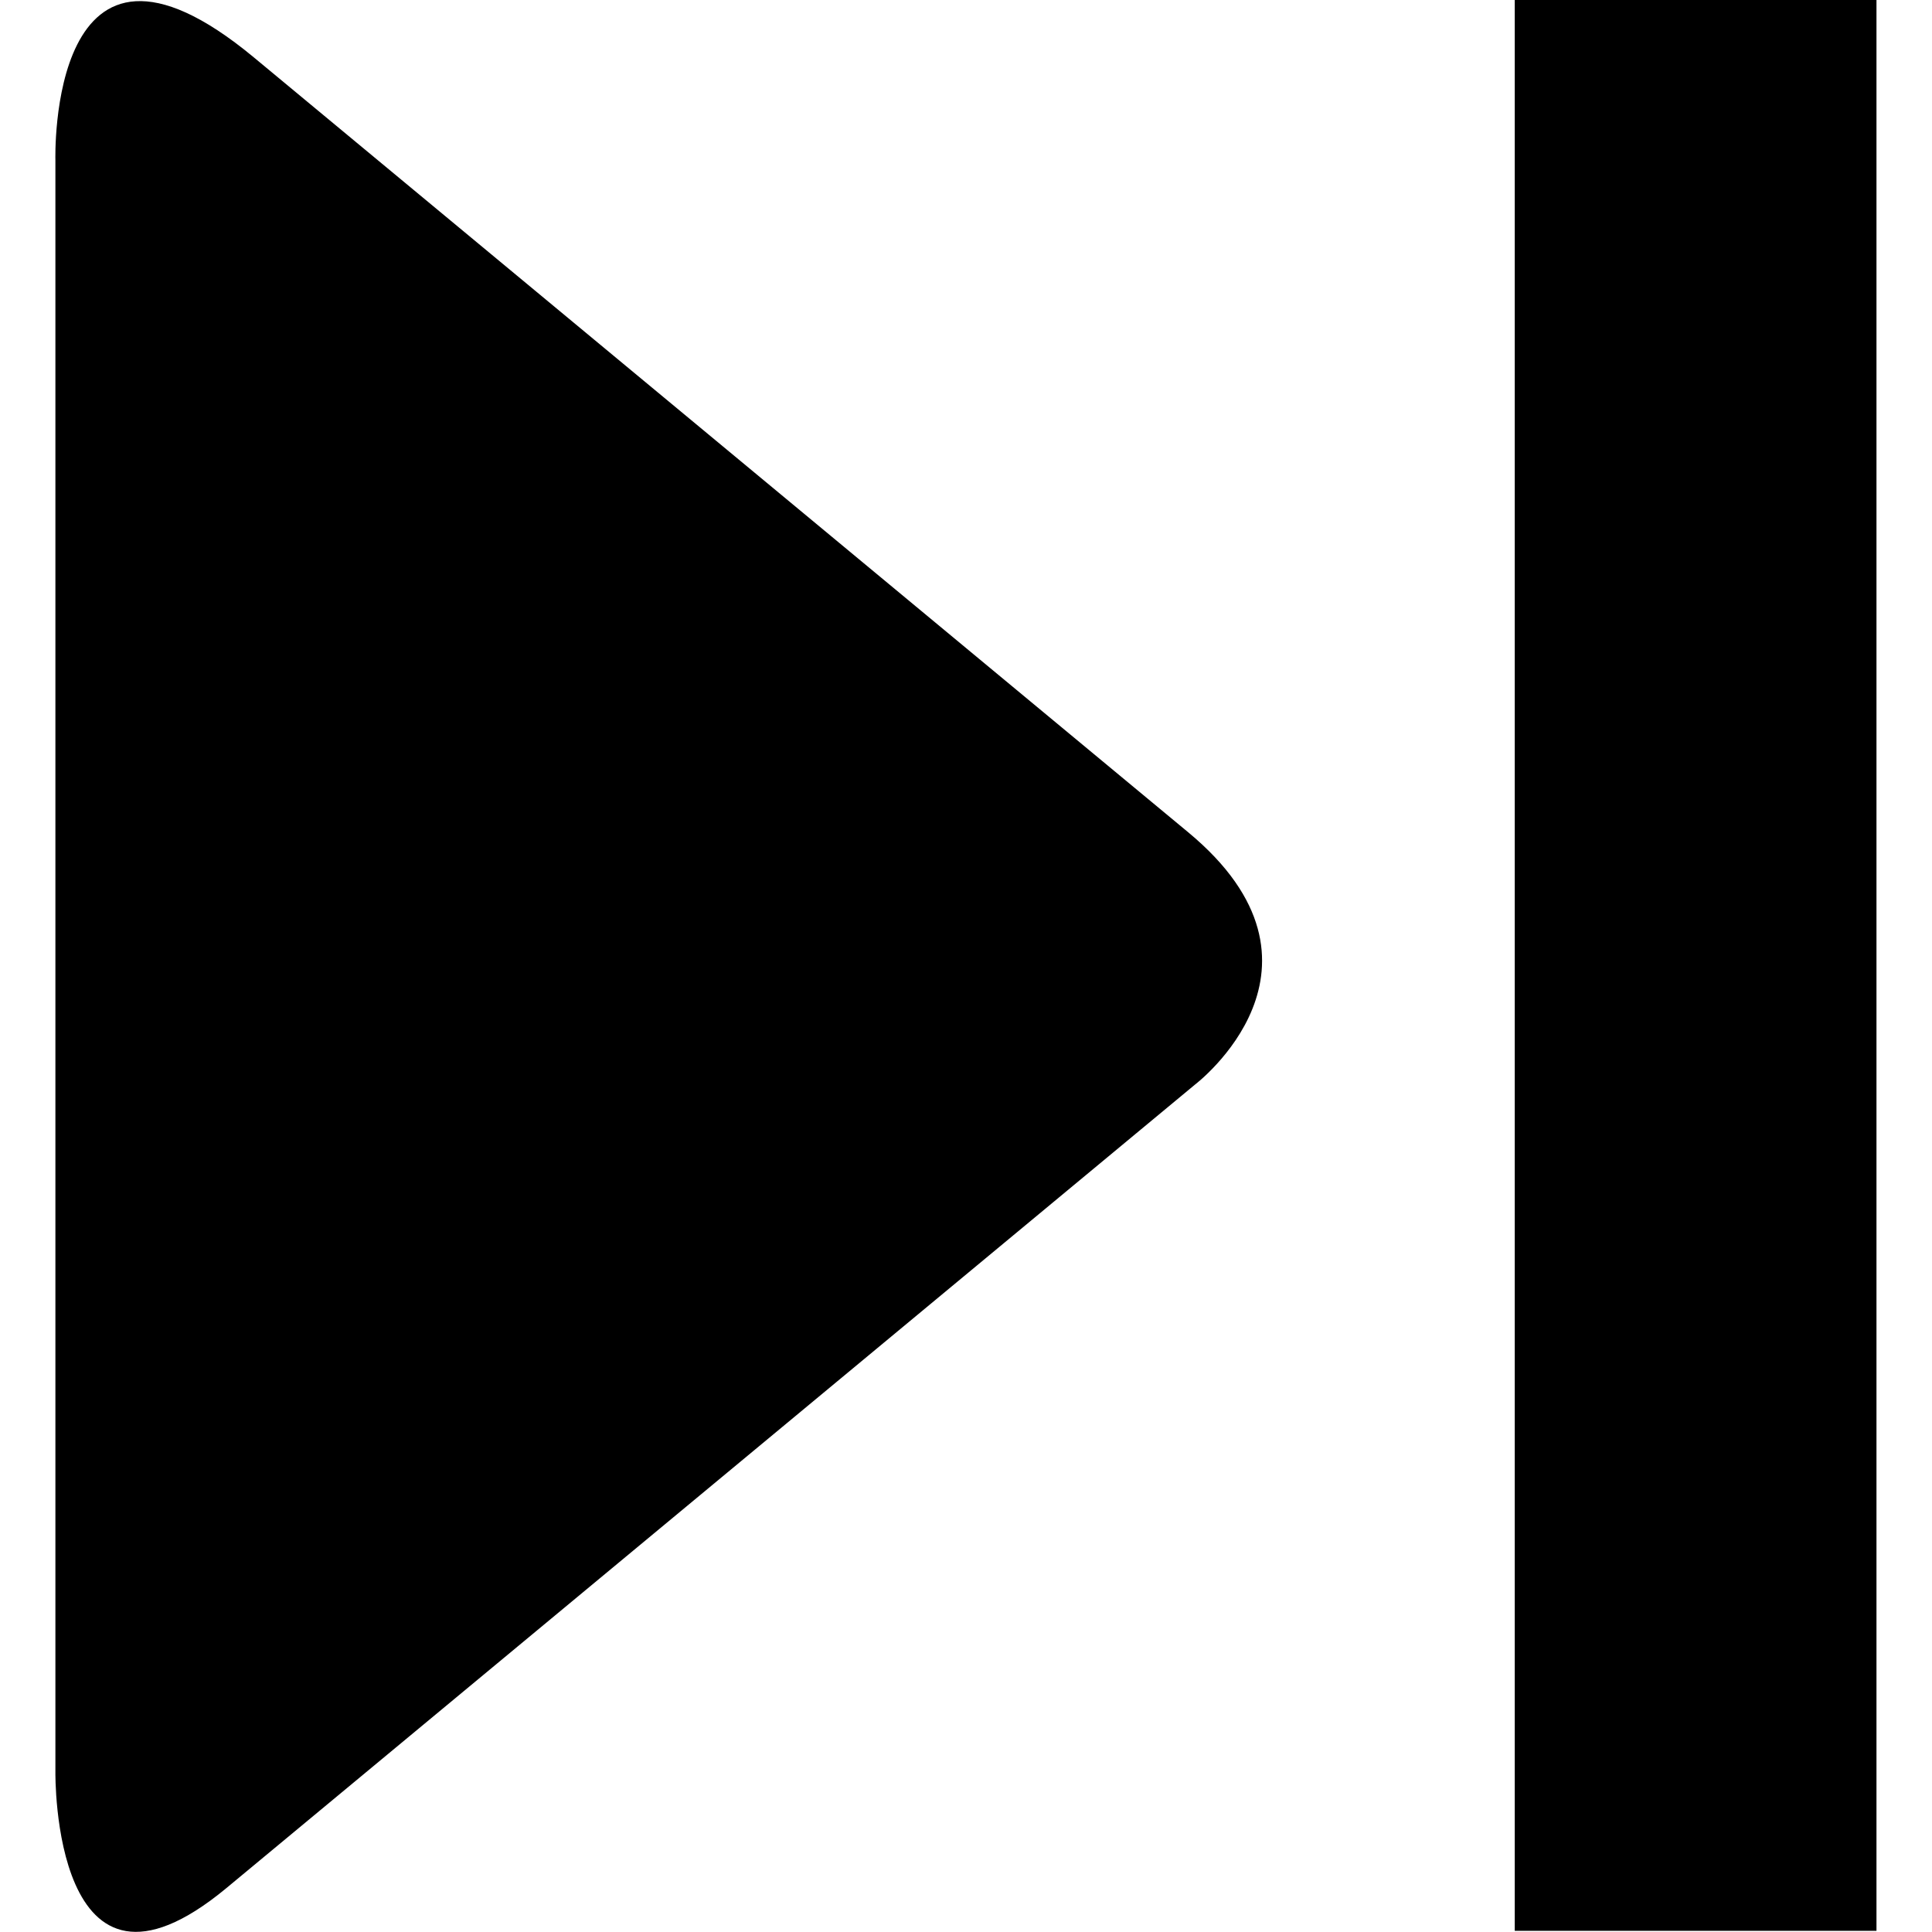
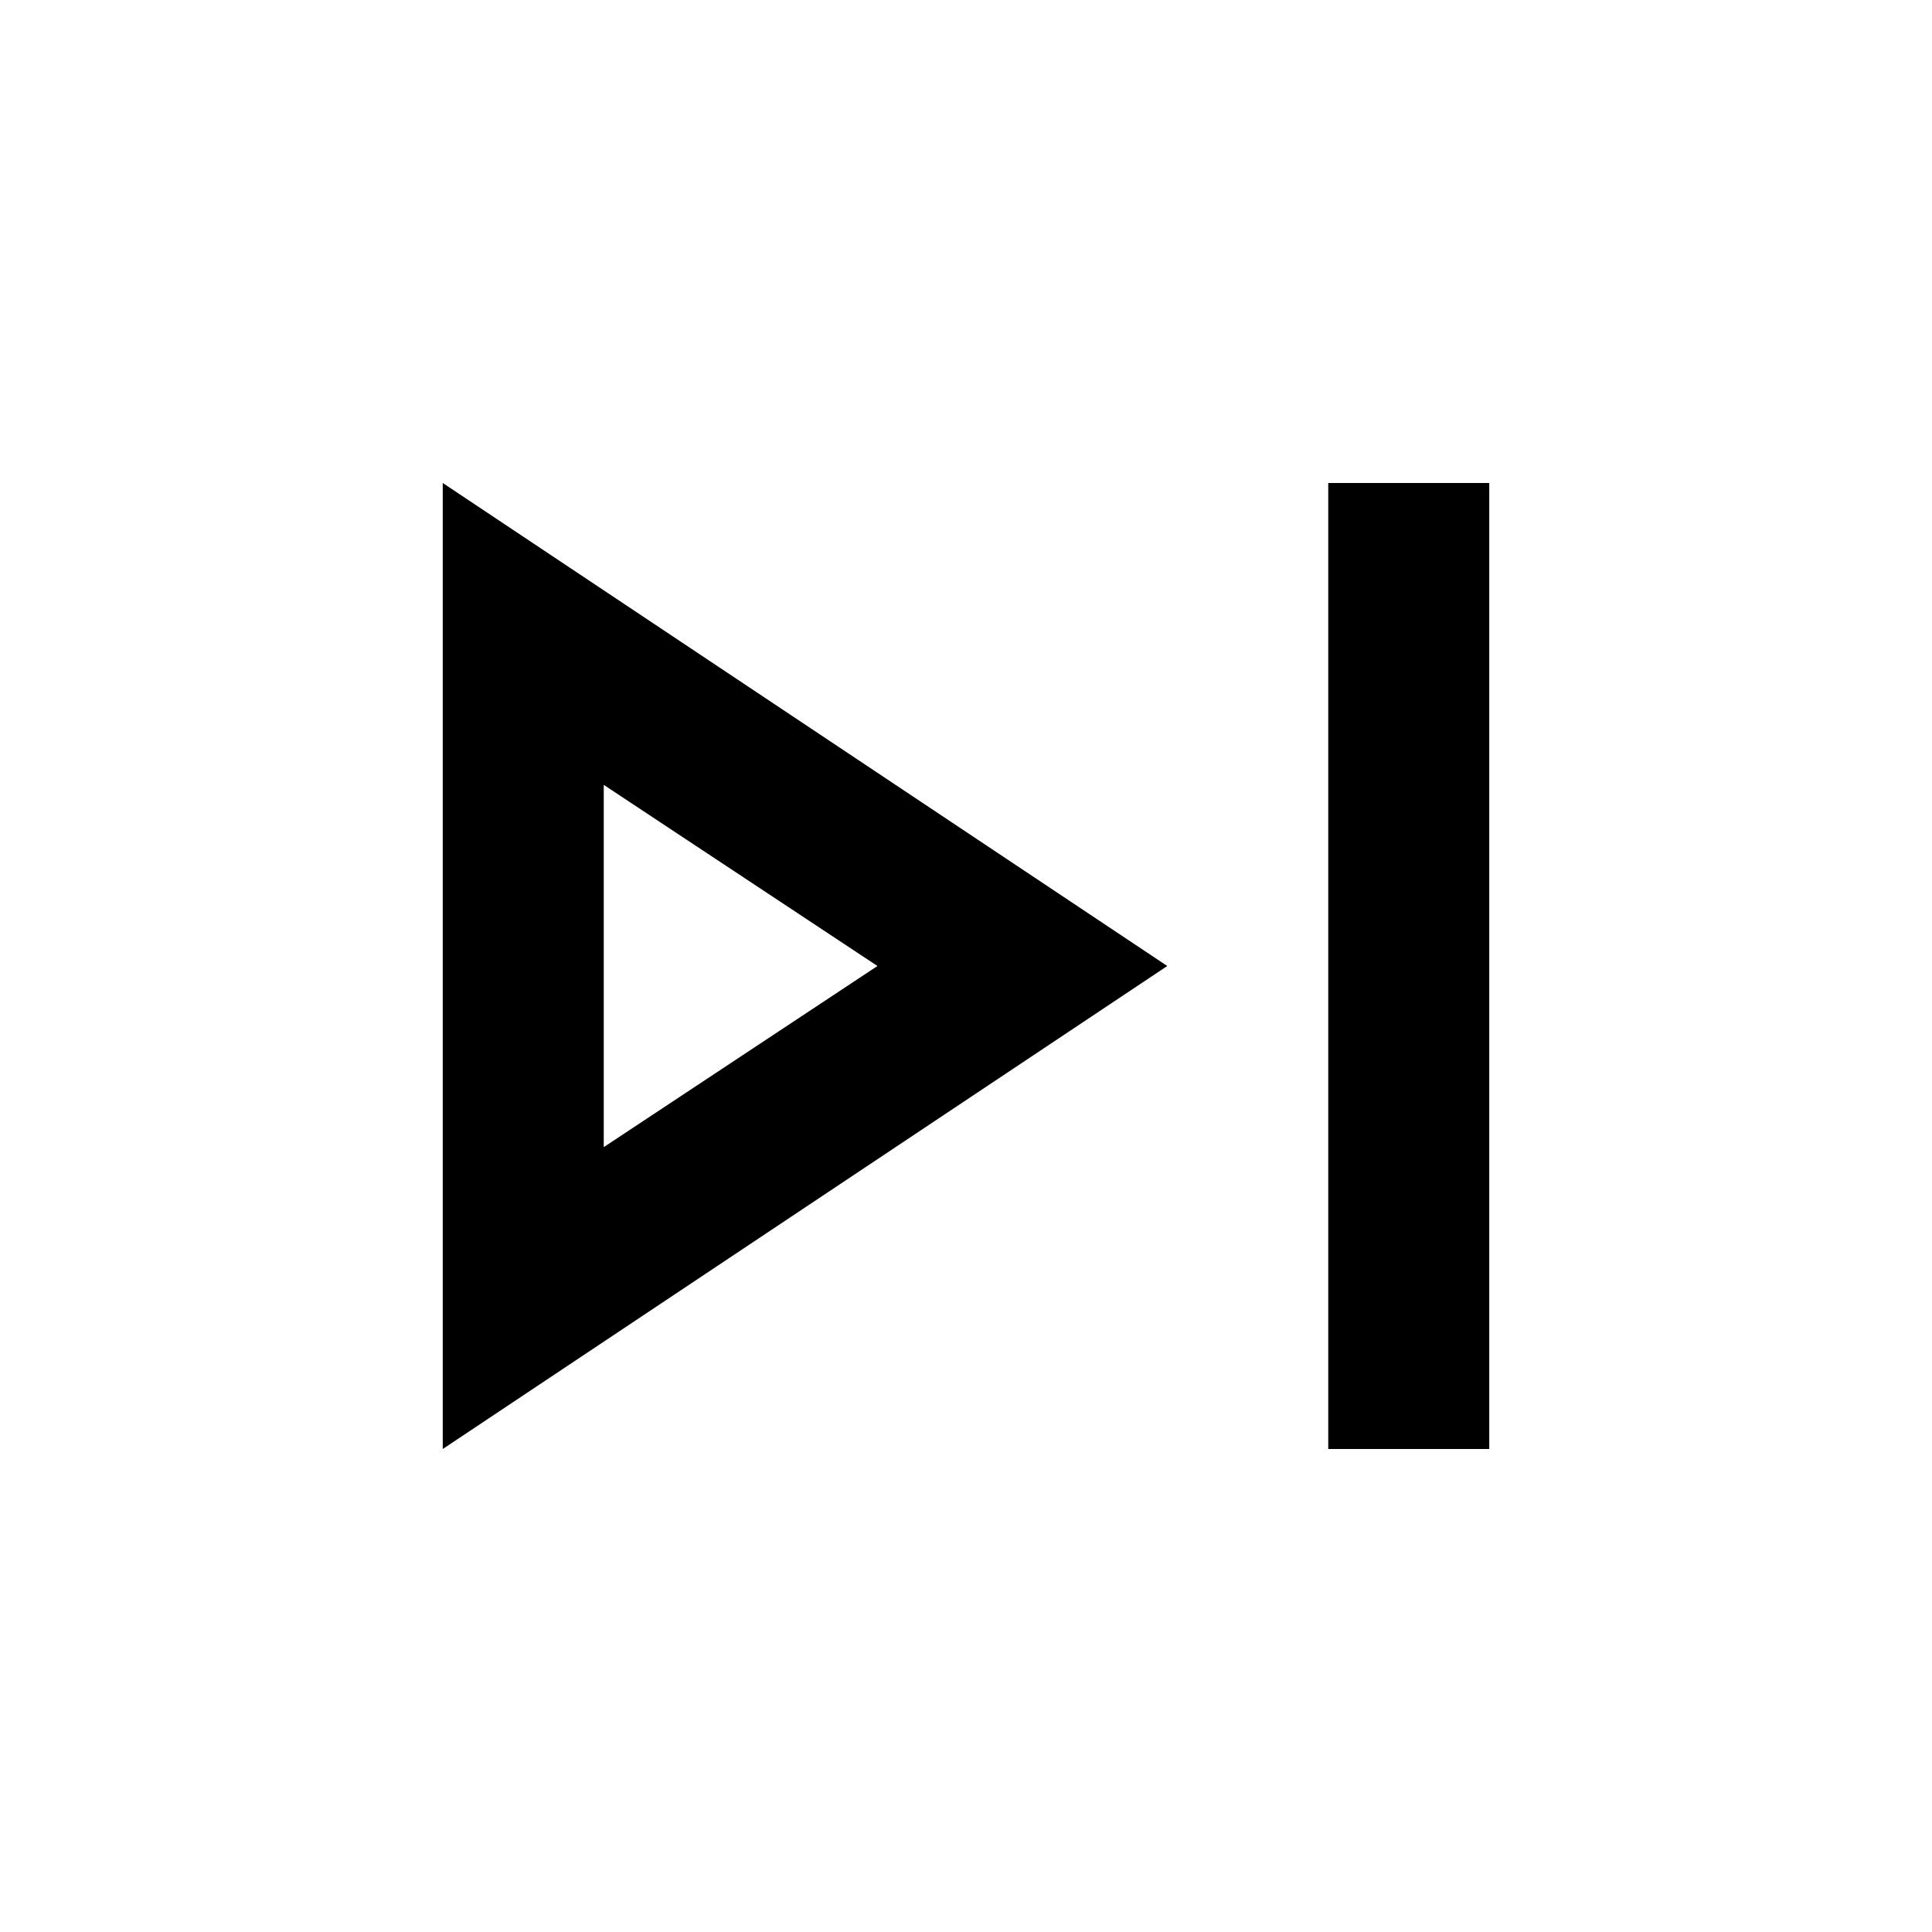
- <svg xmlns="http://www.w3.org/2000/svg" t="1729263380740" class="icon" viewBox="0 0 1024 1024" version="1.1" p-id="17557" width="200" height="200">
-   <path d="M629.747 441.104L134.441 30.333C25.141-60.217 29.365 84.855 29.365 84.855v854.435s-1.92 138.097 90.55 61.497l513.544-426.001s82.231-62.457-3.712-133.681zM802.848 0h191.723v1023.376h-191.723z" p-id="17558" />
+ <svg xmlns="http://www.w3.org/2000/svg" height="24px" viewBox="0 -960 960 960" width="24px" fill="#000000">
+   <path d="M660-240v-480h80v480h-80Zm-440 0v-480l360 240-360 240Zm80-240Zm0 90 136-90-136-90v180Z" />
</svg>
